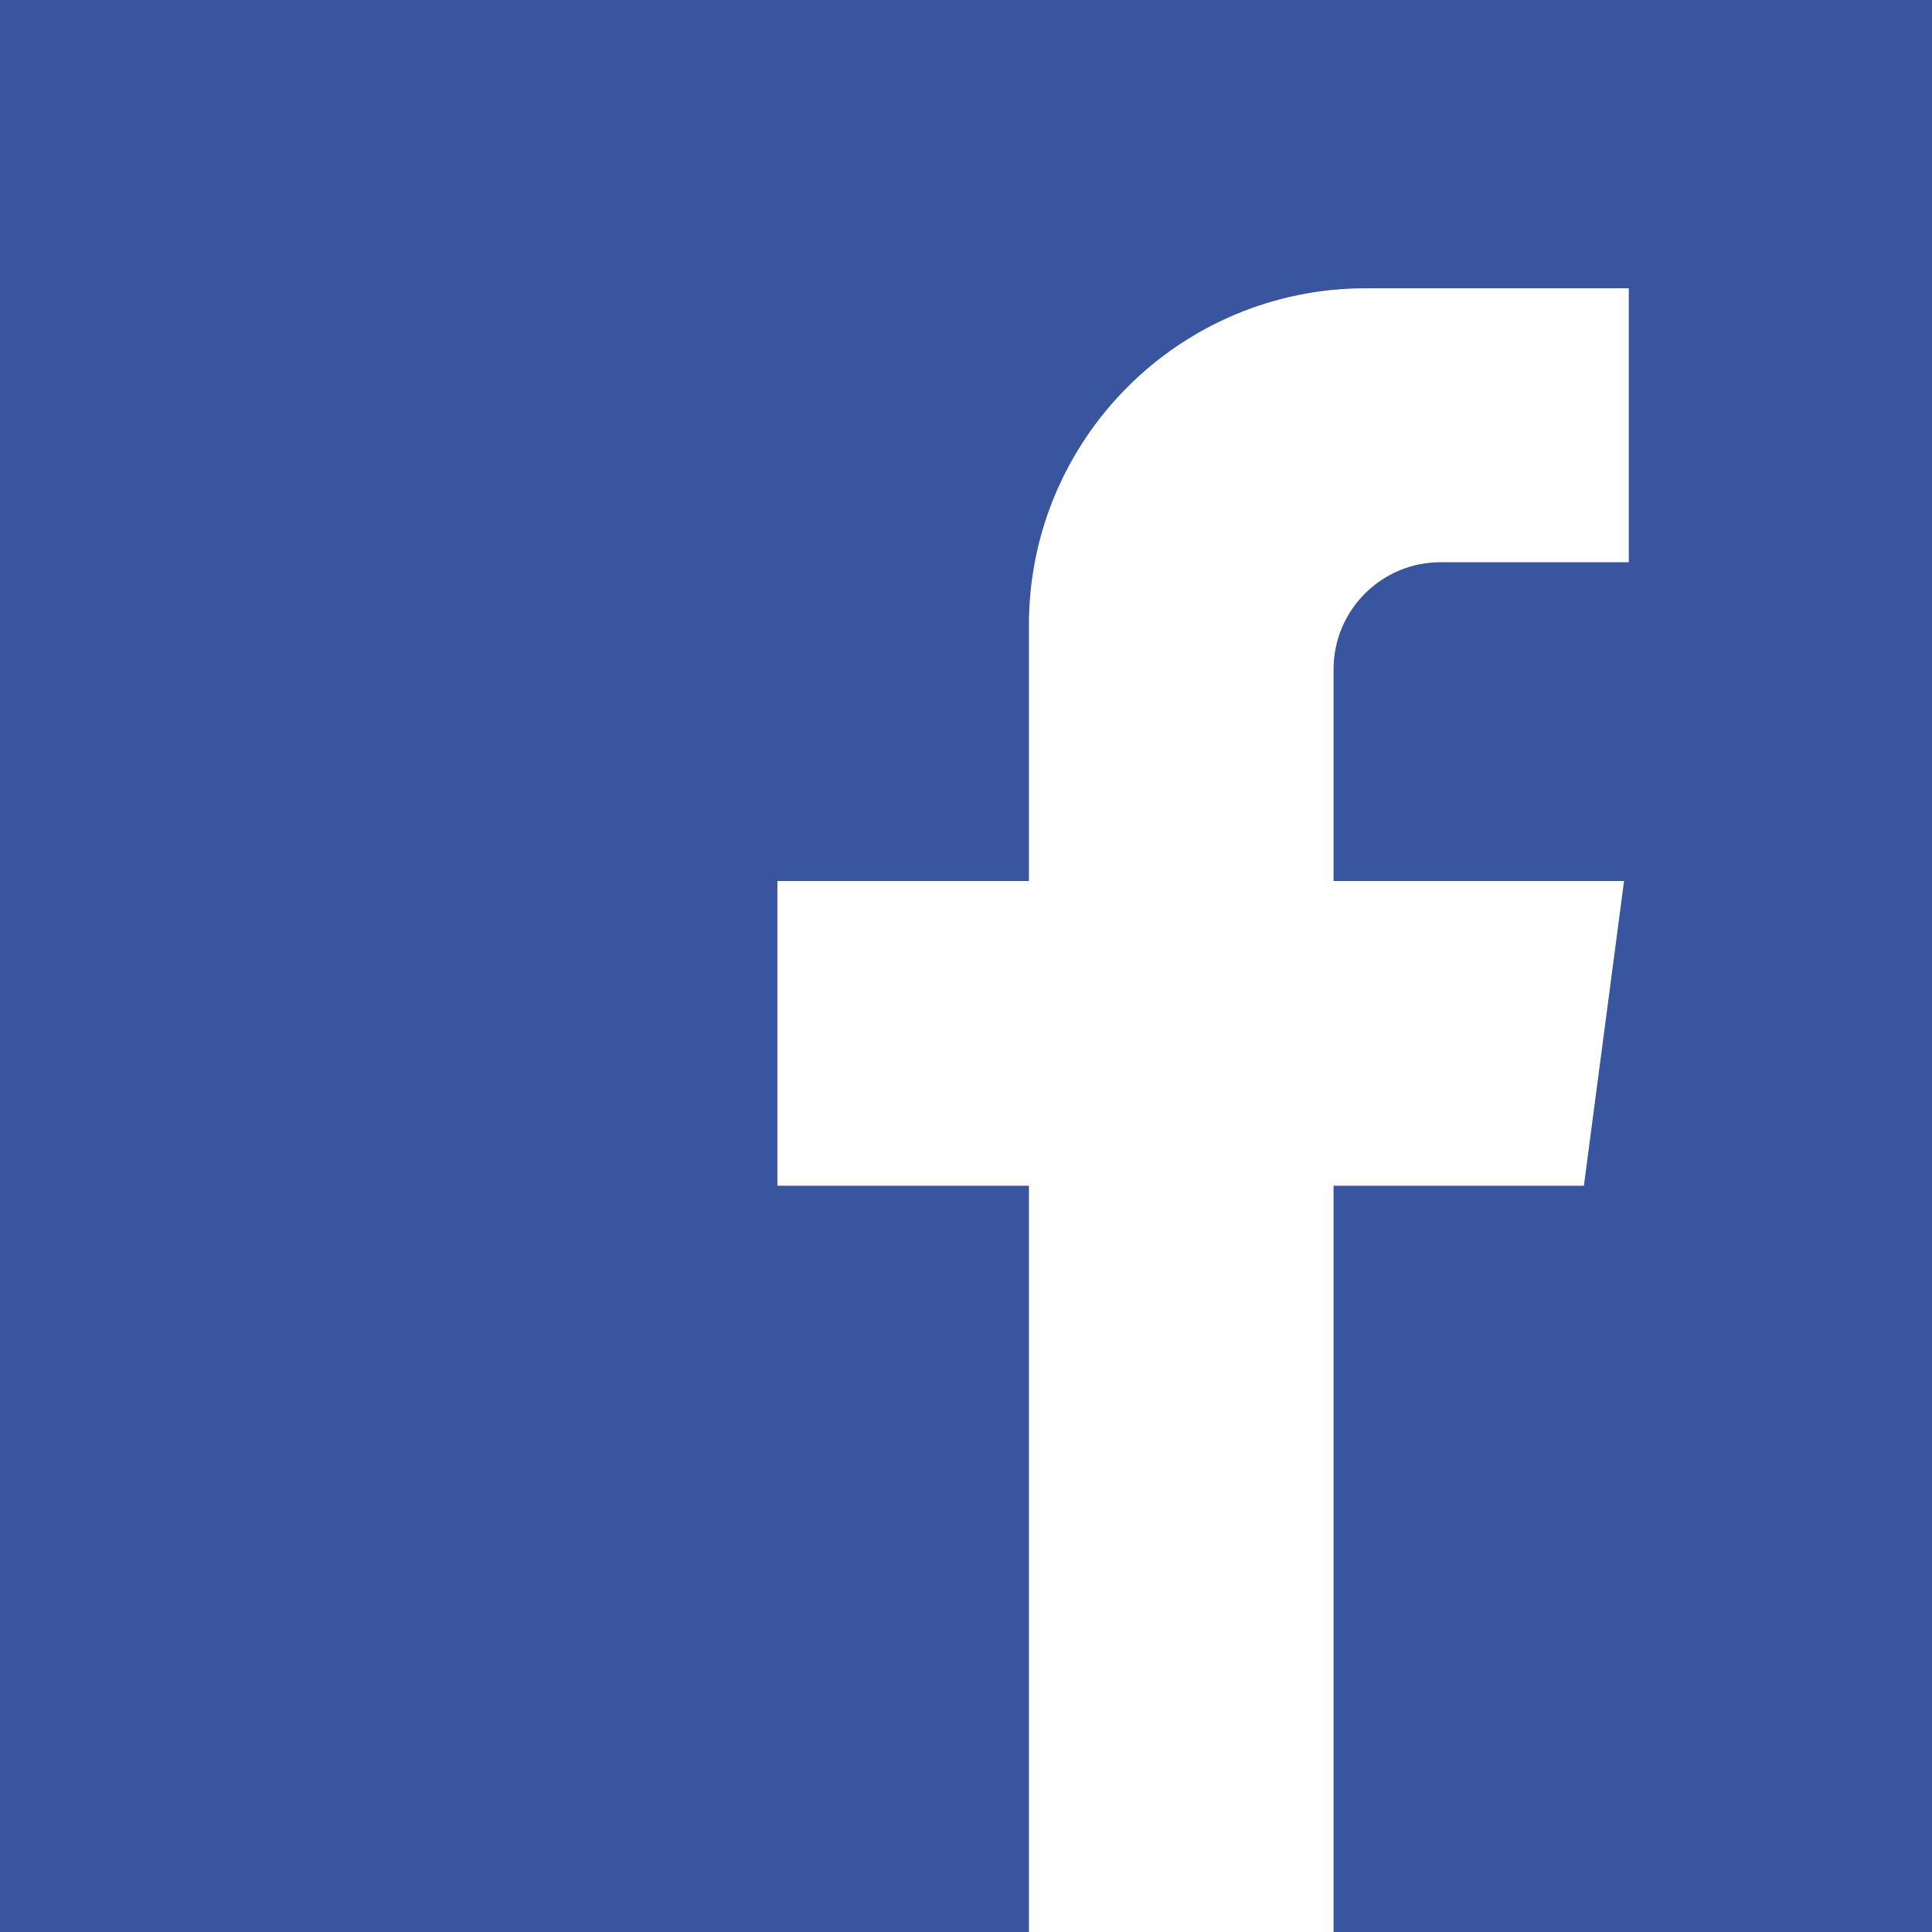
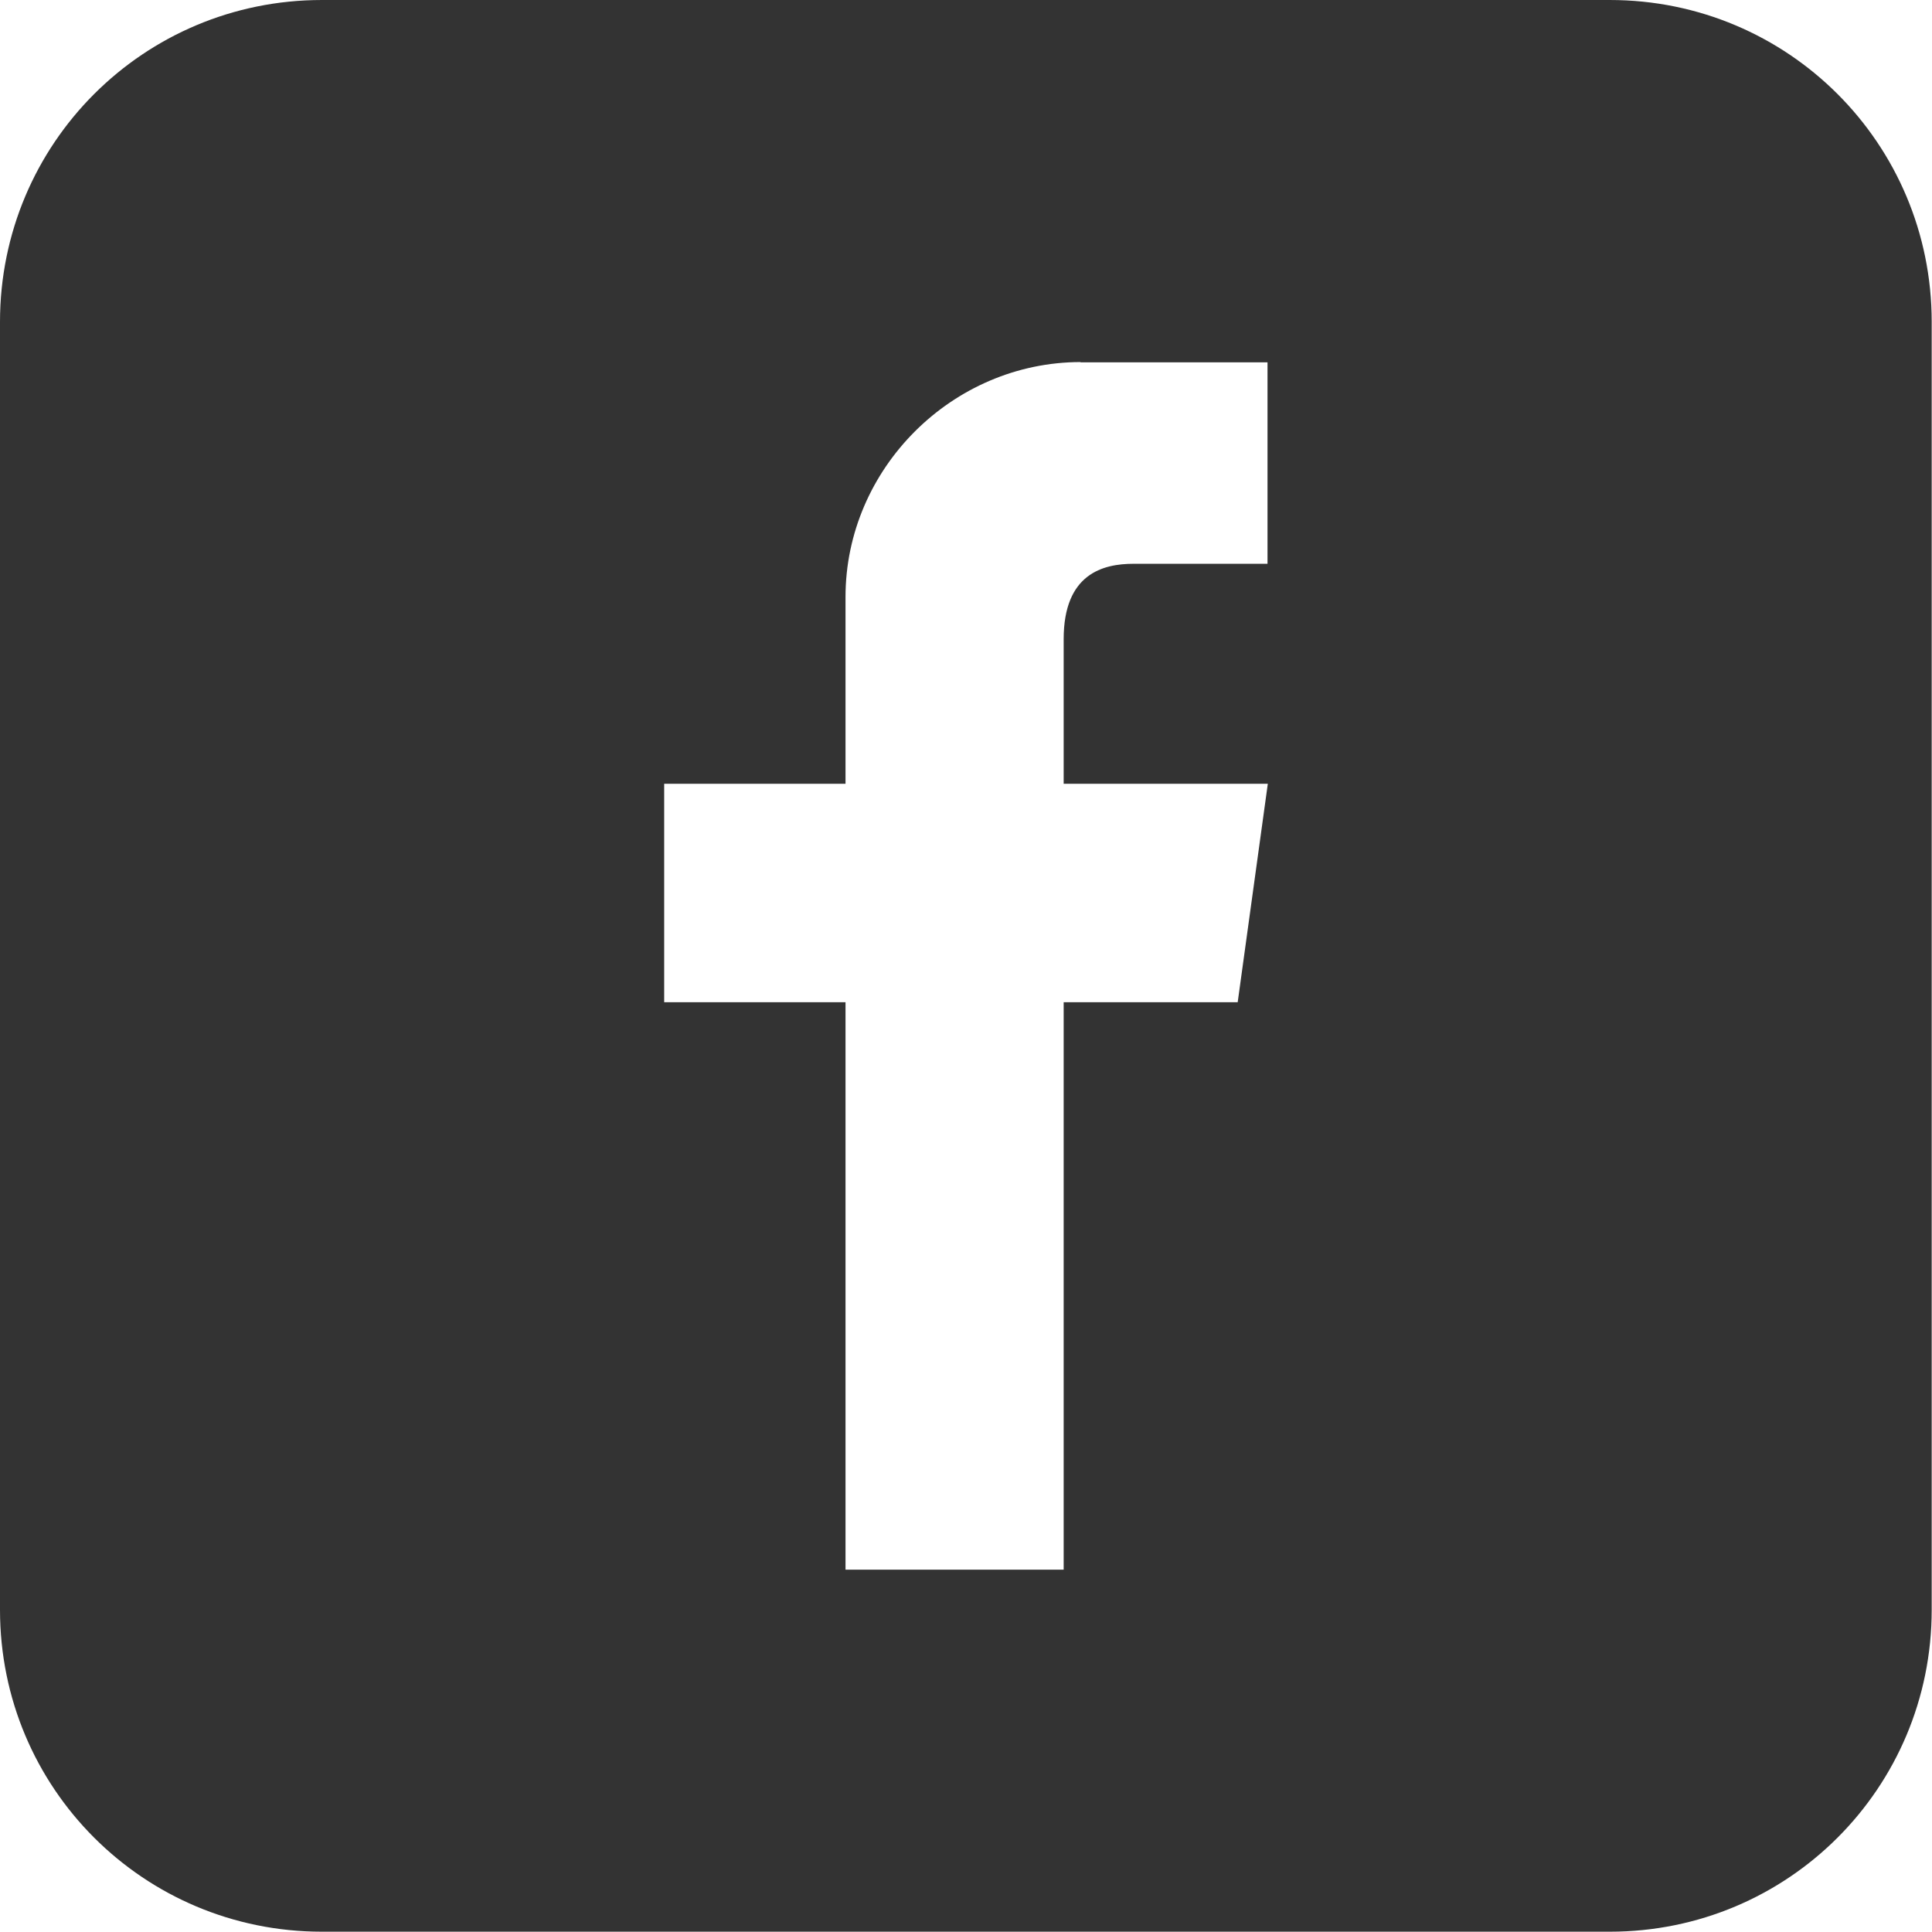
- <svg xmlns="http://www.w3.org/2000/svg" version="1.1" id="Capa_1" x="0px" y="0px" viewBox="0 0 455.73 455.73" style="enable-background:new 0 0 455.73 455.73;" xml:space="preserve">
-   <path style="fill:#3A559F;" d="M0,0v455.73h242.704V279.691h-59.33v-71.864h59.33v-60.353c0-43.893,35.582-79.475,79.475-79.475  h62.025v64.622h-44.382c-13.947,0-25.254,11.307-25.254,25.254v49.953h68.521l-9.47,71.864h-59.051V455.73H455.73V0H0z" />
-   <g>
- </g>
-   <g>
- </g>
-   <g>
- </g>
-   <g>
- </g>
-   <g>
- </g>
-   <g>
- </g>
-   <g>
- </g>
-   <g>
- </g>
-   <g>
- </g>
-   <g>
- </g>
-   <g>
- </g>
-   <g>
- </g>
-   <g>
- </g>
-   <g>
- </g>
-   <g>
- </g>
+ <svg xmlns="http://www.w3.org/2000/svg" height="24" id="svg4647" version="1.1" viewBox="0 0 6.35 6.35" width="24">
+   <defs id="defs4641" />
+   <g id="layer1" transform="translate(0,-290.65)">
+     <path d="M 1.058,234.105 C 0.472,234.105 2.4999999e-8,234.577 2.4999999e-8,235.163 v 4.233 c 0,0.586 0.472,1.058 1.058,1.058 h 4.233 c 0.586,0 1.058,-0.472 1.058,-1.058 v -4.233 c 0,-0.586 -0.472,-1.058 -1.058,-1.058 z m 0.794,1.058 h 2.644 c 0.435,0 0.795,0.358 0.795,0.793 v 2.646 c 0,0.435 -0.36,0.793 -0.795,0.793 H 1.853 c -0.435,0 -0.795,-0.358 -0.795,-0.793 v -2.646 c 0,-0.435 0.36,-0.793 0.795,-0.793 z m 0,0.53 c -0.151,0 -0.266,0.112 -0.266,0.264 v 2.646 c 0,0.151 0.114,0.264 0.266,0.264 h 2.644 c 0.151,0 0.266,-0.112 0.266,-0.264 v -2.646 c 0,-0.151 -0.115,-0.264 -0.266,-0.264 z m 2.381,0.264 a 0.265,0.265 0 0 1 0.265,0.265 0.265,0.265 0 0 1 -0.265,0.265 0.265,0.265 0 0 1 -0.265,-0.265 0.265,0.265 0 0 1 0.265,-0.265 z M 3.175,236.222 c 0.581,0 1.058,0.477 1.058,1.058 0,0.581 -0.477,1.059 -1.058,1.059 -0.581,0 -1.059,-0.477 -1.059,-1.059 0,-0.581 0.477,-1.058 1.059,-1.058 z m 0,0.529 c -0.295,0 -0.53,0.234 -0.53,0.529 0,0.295 0.234,0.53 0.53,0.53 0.295,0 0.529,-0.234 0.529,-0.53 0,-0.295 -0.234,-0.529 -0.529,-0.529 z" id="rect4598" style="opacity:1;fill:#333333;fill-opacity:1;stroke:none;stroke-width:0.265;stroke-linecap:butt;stroke-linejoin:miter;stroke-miterlimit:4;stroke-dasharray:none;stroke-dashoffset:0;stroke-opacity:1" />
+     <path d="M 1.058,290.65 C 0.472,290.65 3.4999998e-8,291.122 3.4999998e-8,291.708 v 4.233 c 0,0.586 0.472,1.058 1.058,1.058 h 4.233 c 0.586,0 1.058,-0.472 1.058,-1.058 v -4.233 c 0,-0.586 -0.472,-1.058 -1.058,-1.058 z m 2.493,1.191 h 0.615 v 0.662 H 3.726 c -0.1,0 -0.23,0.032 -0.23,0.248 v 0.475 h 0.671 l -0.099,0.718 H 3.496 v 1.865 H 2.779 v -1.865 h -0.596 v -0.718 h 0.596 v -0.614 c 0,-0.422 0.351,-0.772 0.773,-0.772 z" id="rect5220" style="opacity:1;fill:#333333;fill-opacity:1;stroke:none;stroke-width:0.265;stroke-linecap:butt;stroke-linejoin:miter;stroke-miterlimit:4;stroke-dasharray:none;stroke-dashoffset:0;stroke-opacity:1" />
+   </g>
</svg>
